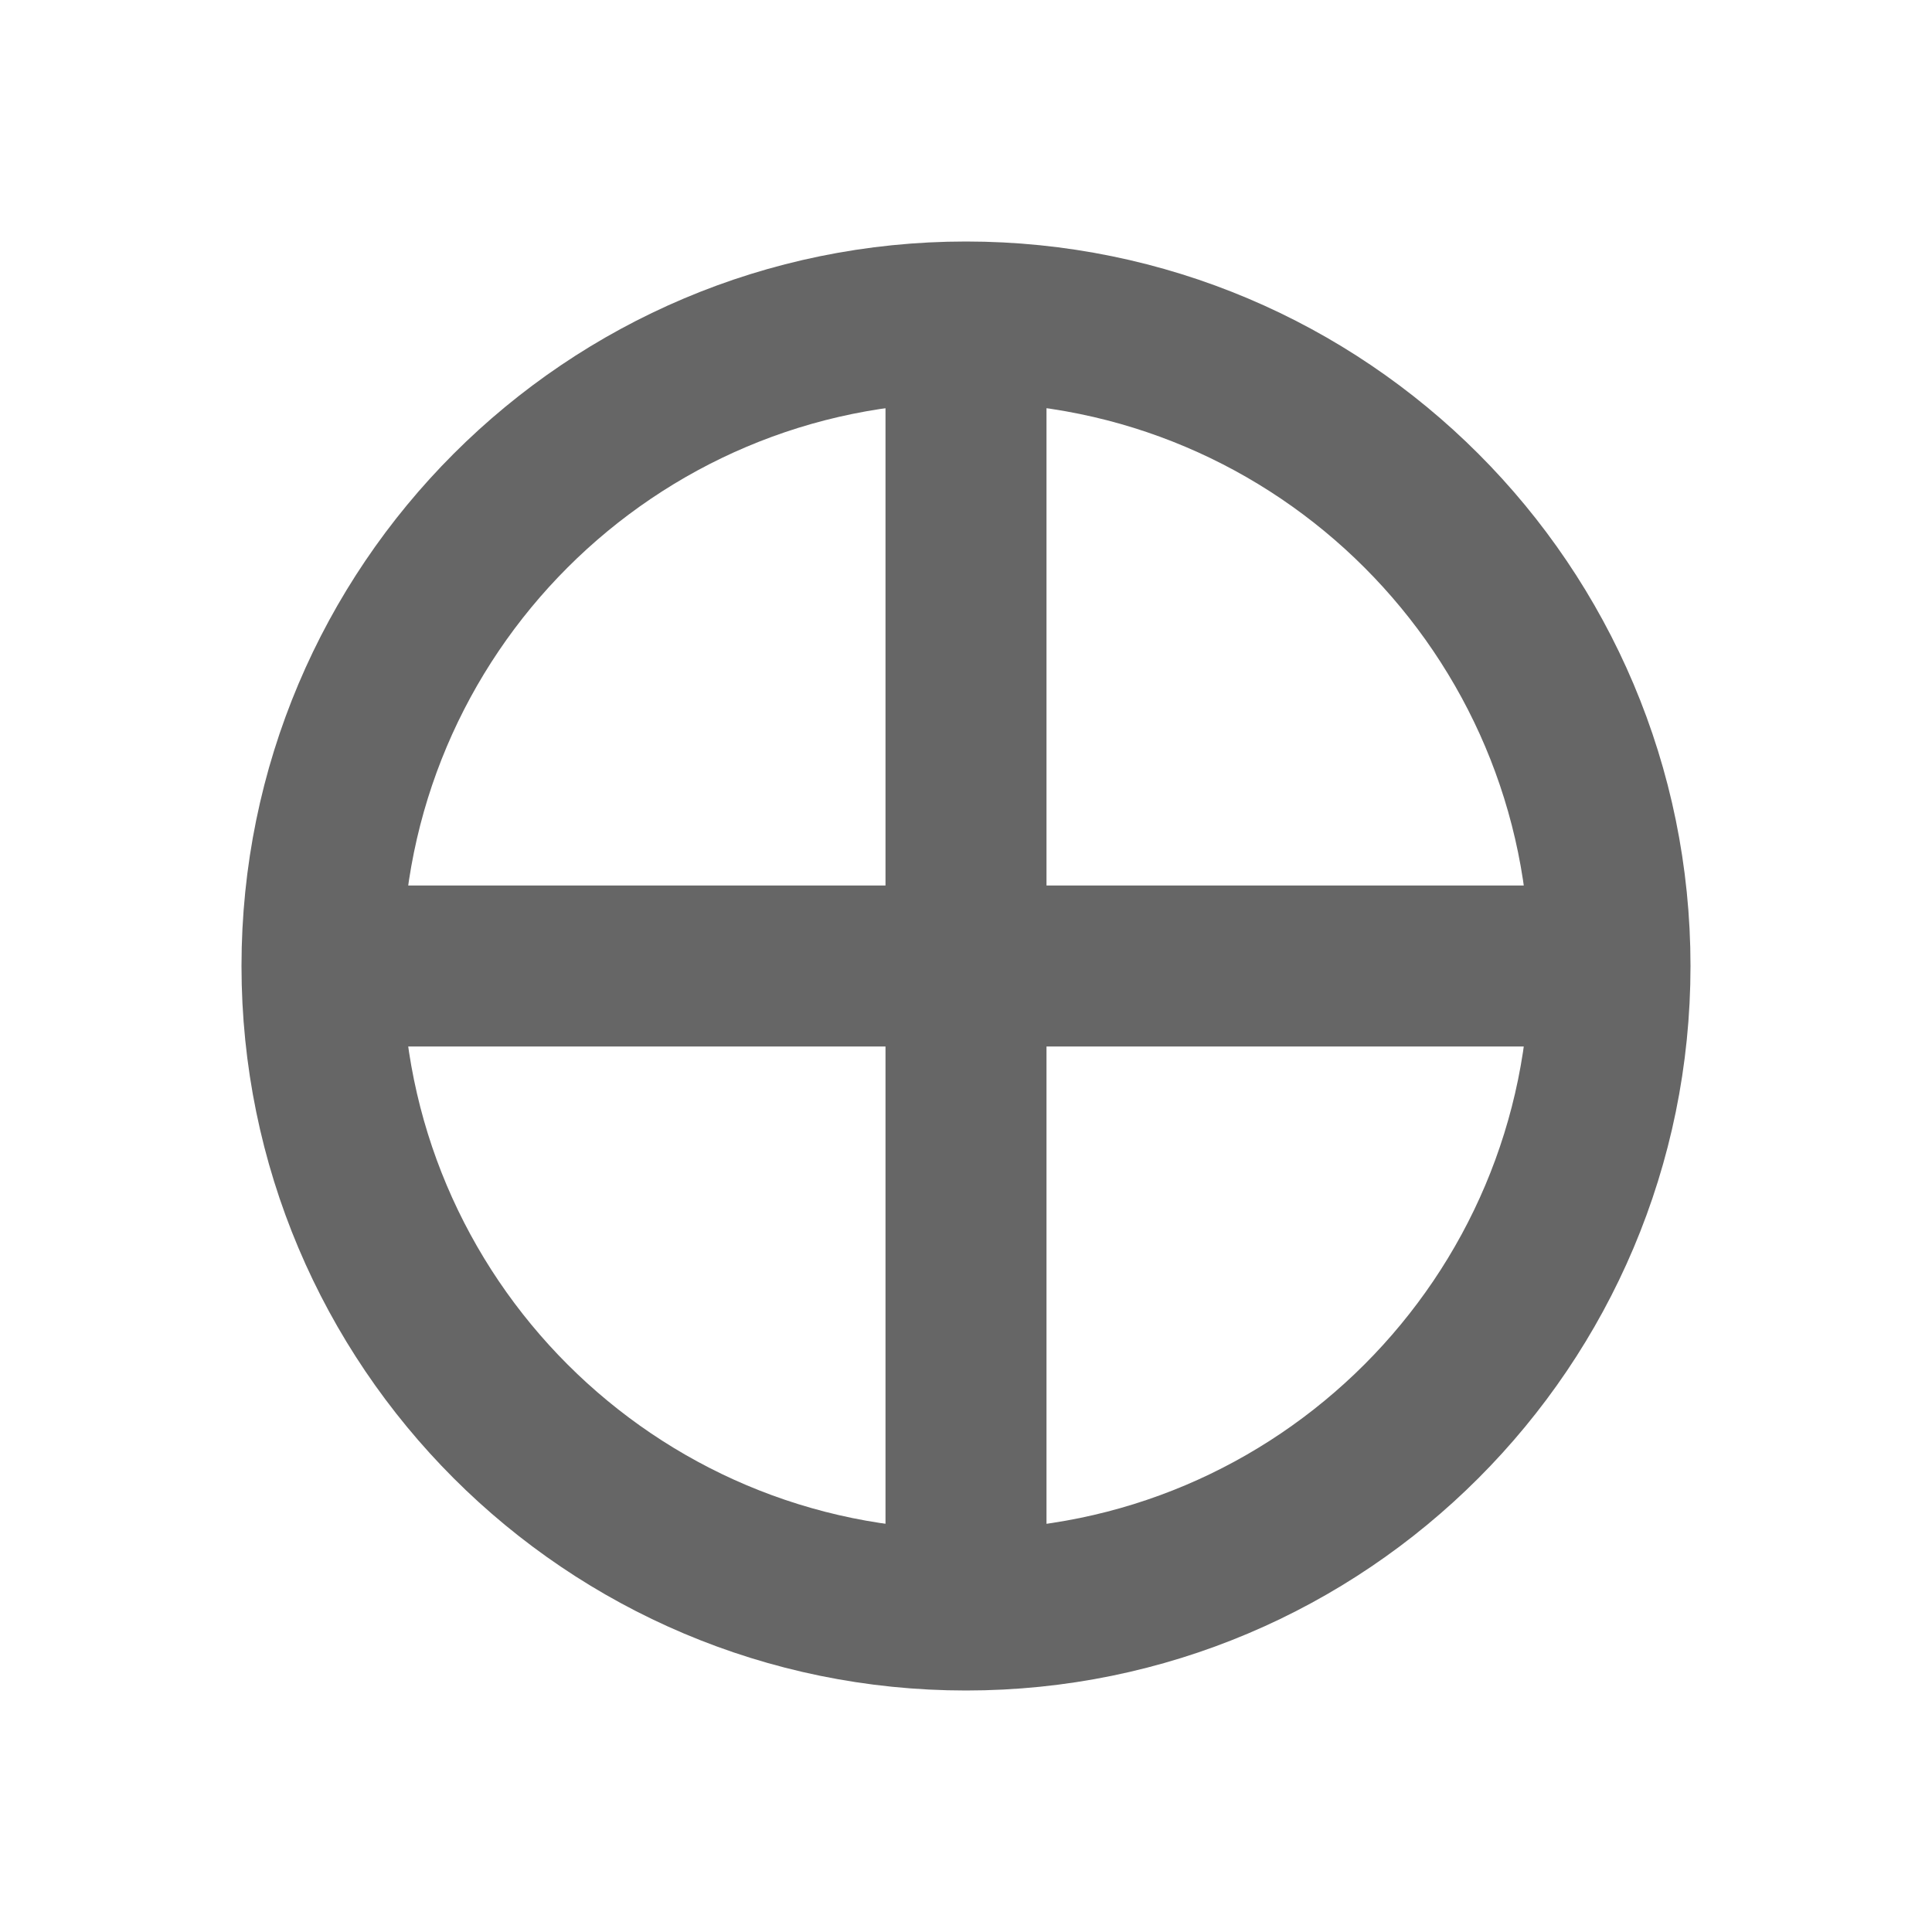
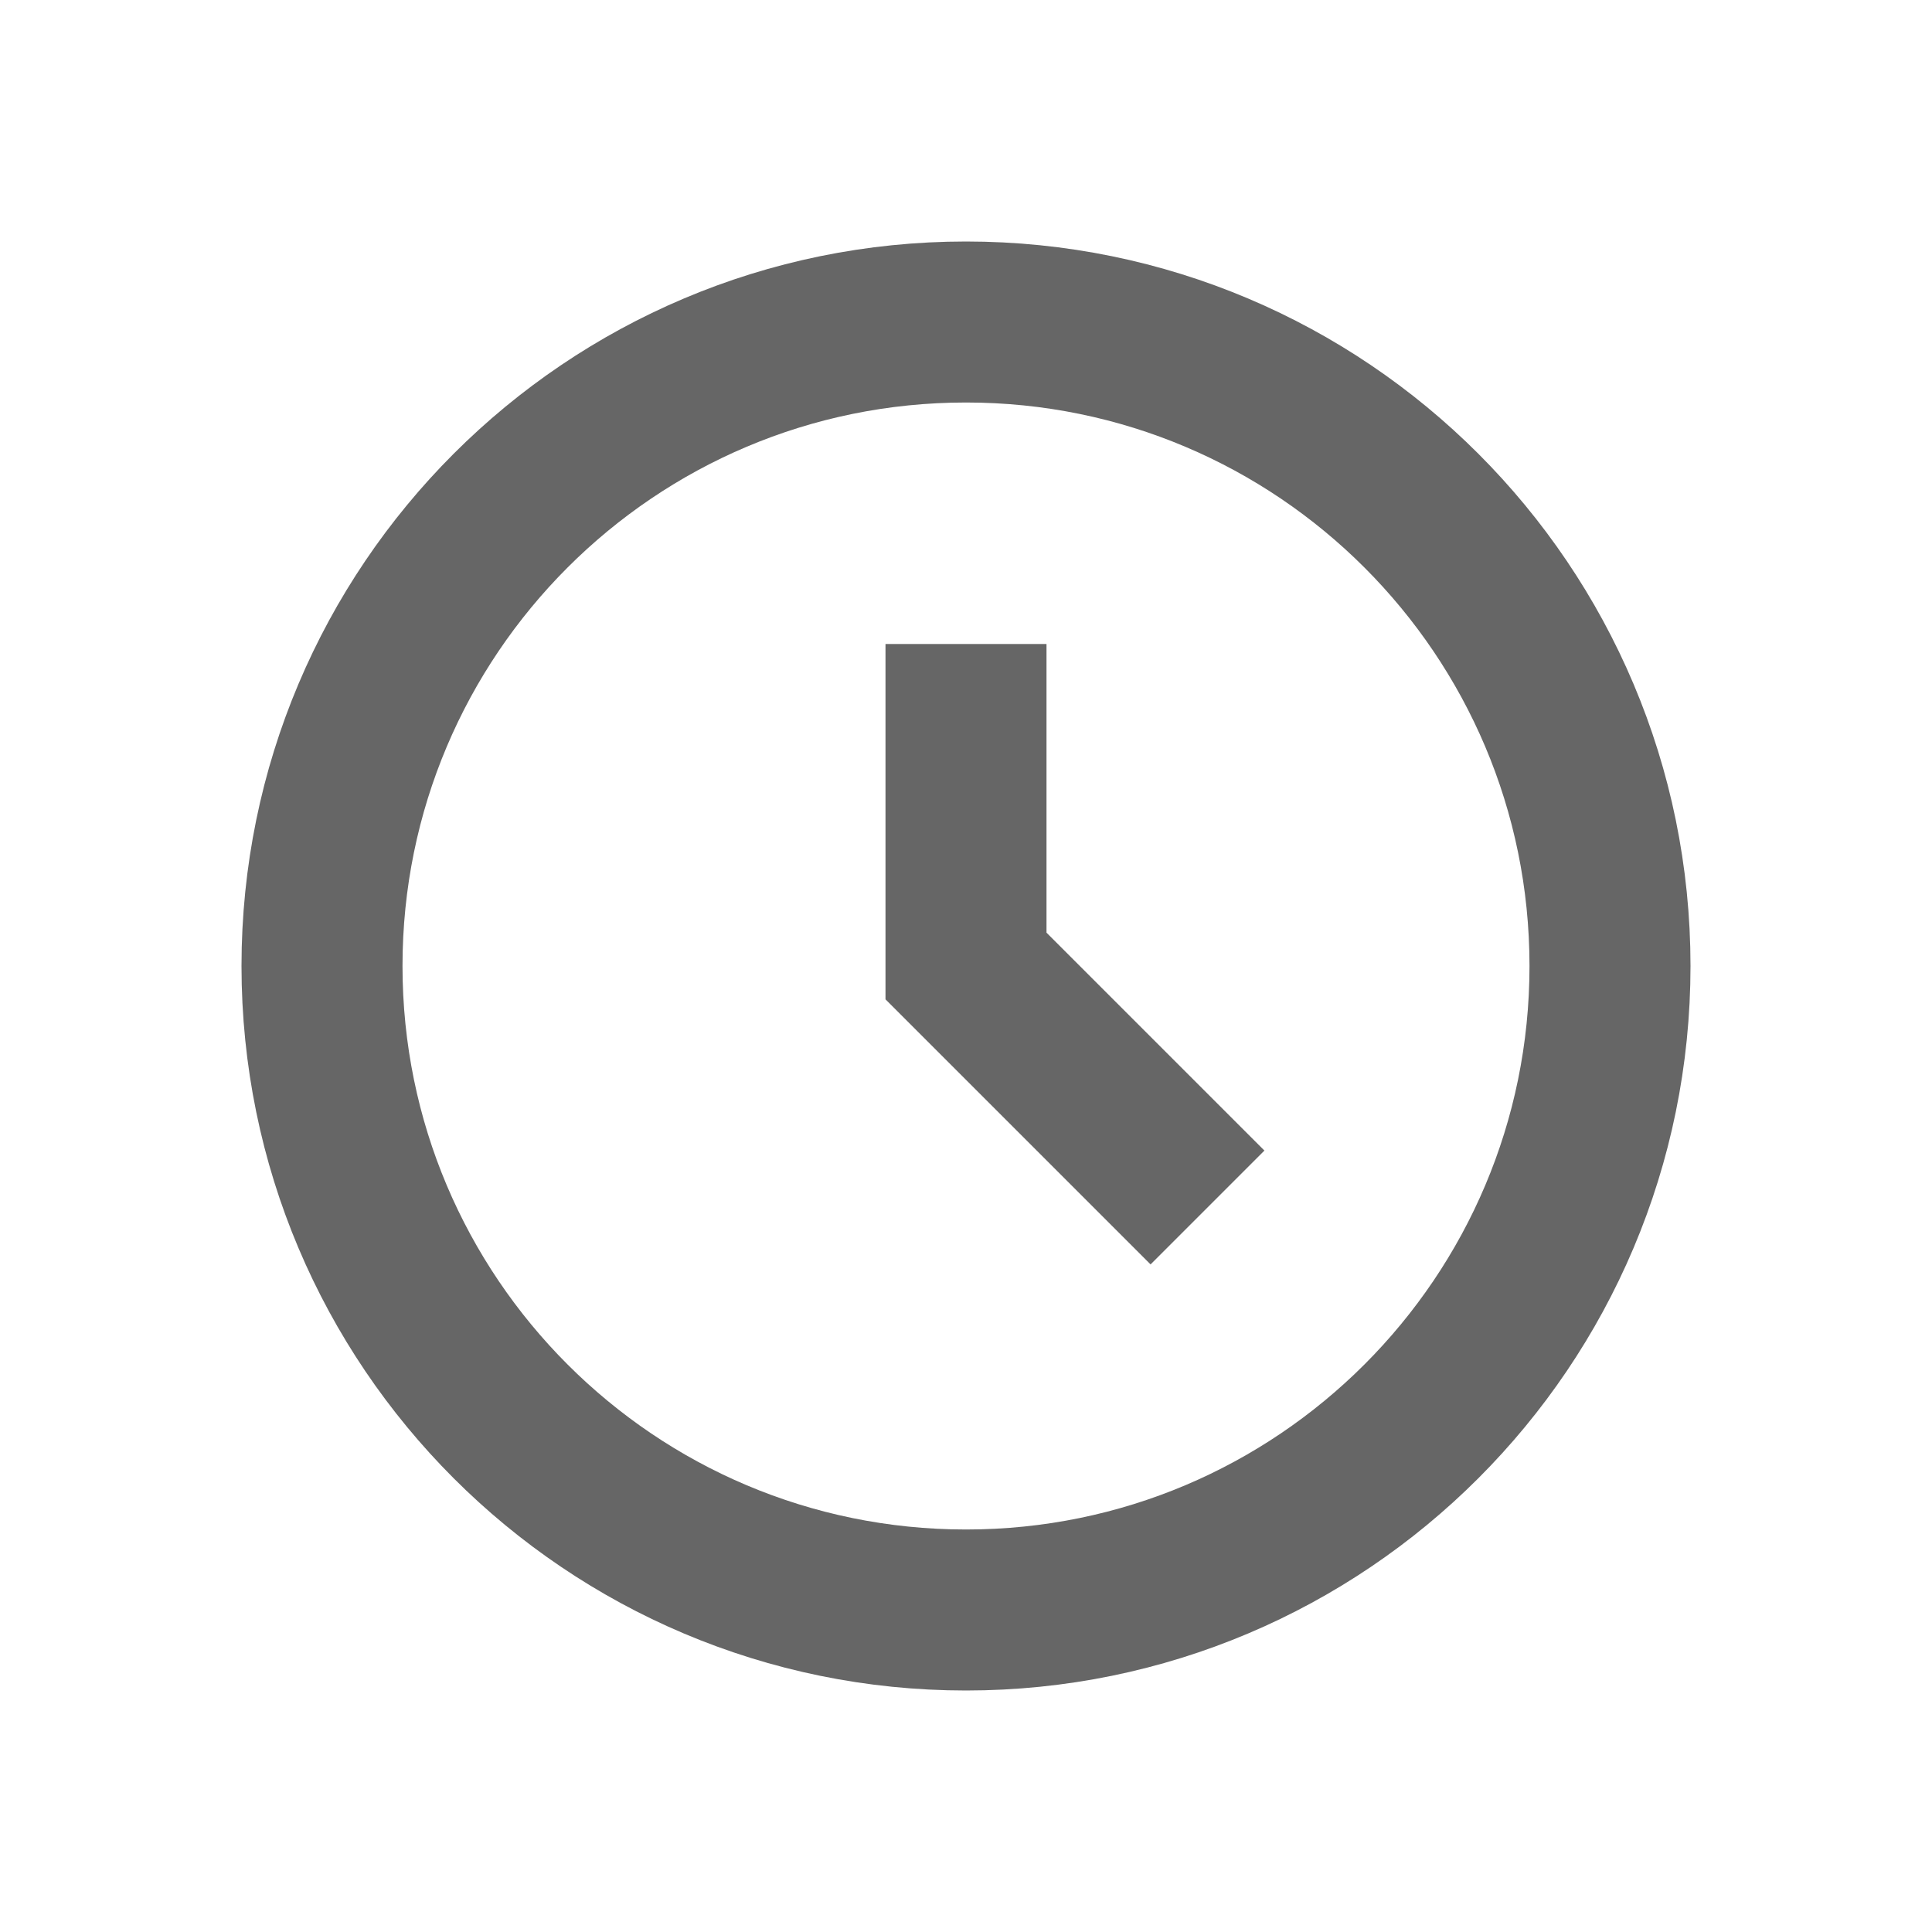
<svg xmlns="http://www.w3.org/2000/svg" width="24" height="24" viewBox="0 0 24 24" fill="none">
-   <path d="M12 4v16M4 12h16" stroke="#666666" stroke-width="2" />
  <circle cx="12" cy="12" r="8" stroke="#666666" stroke-width="2" />
+   <path d="M12 8v4l3 3" stroke="#666666" stroke-width="2" />
</svg>
